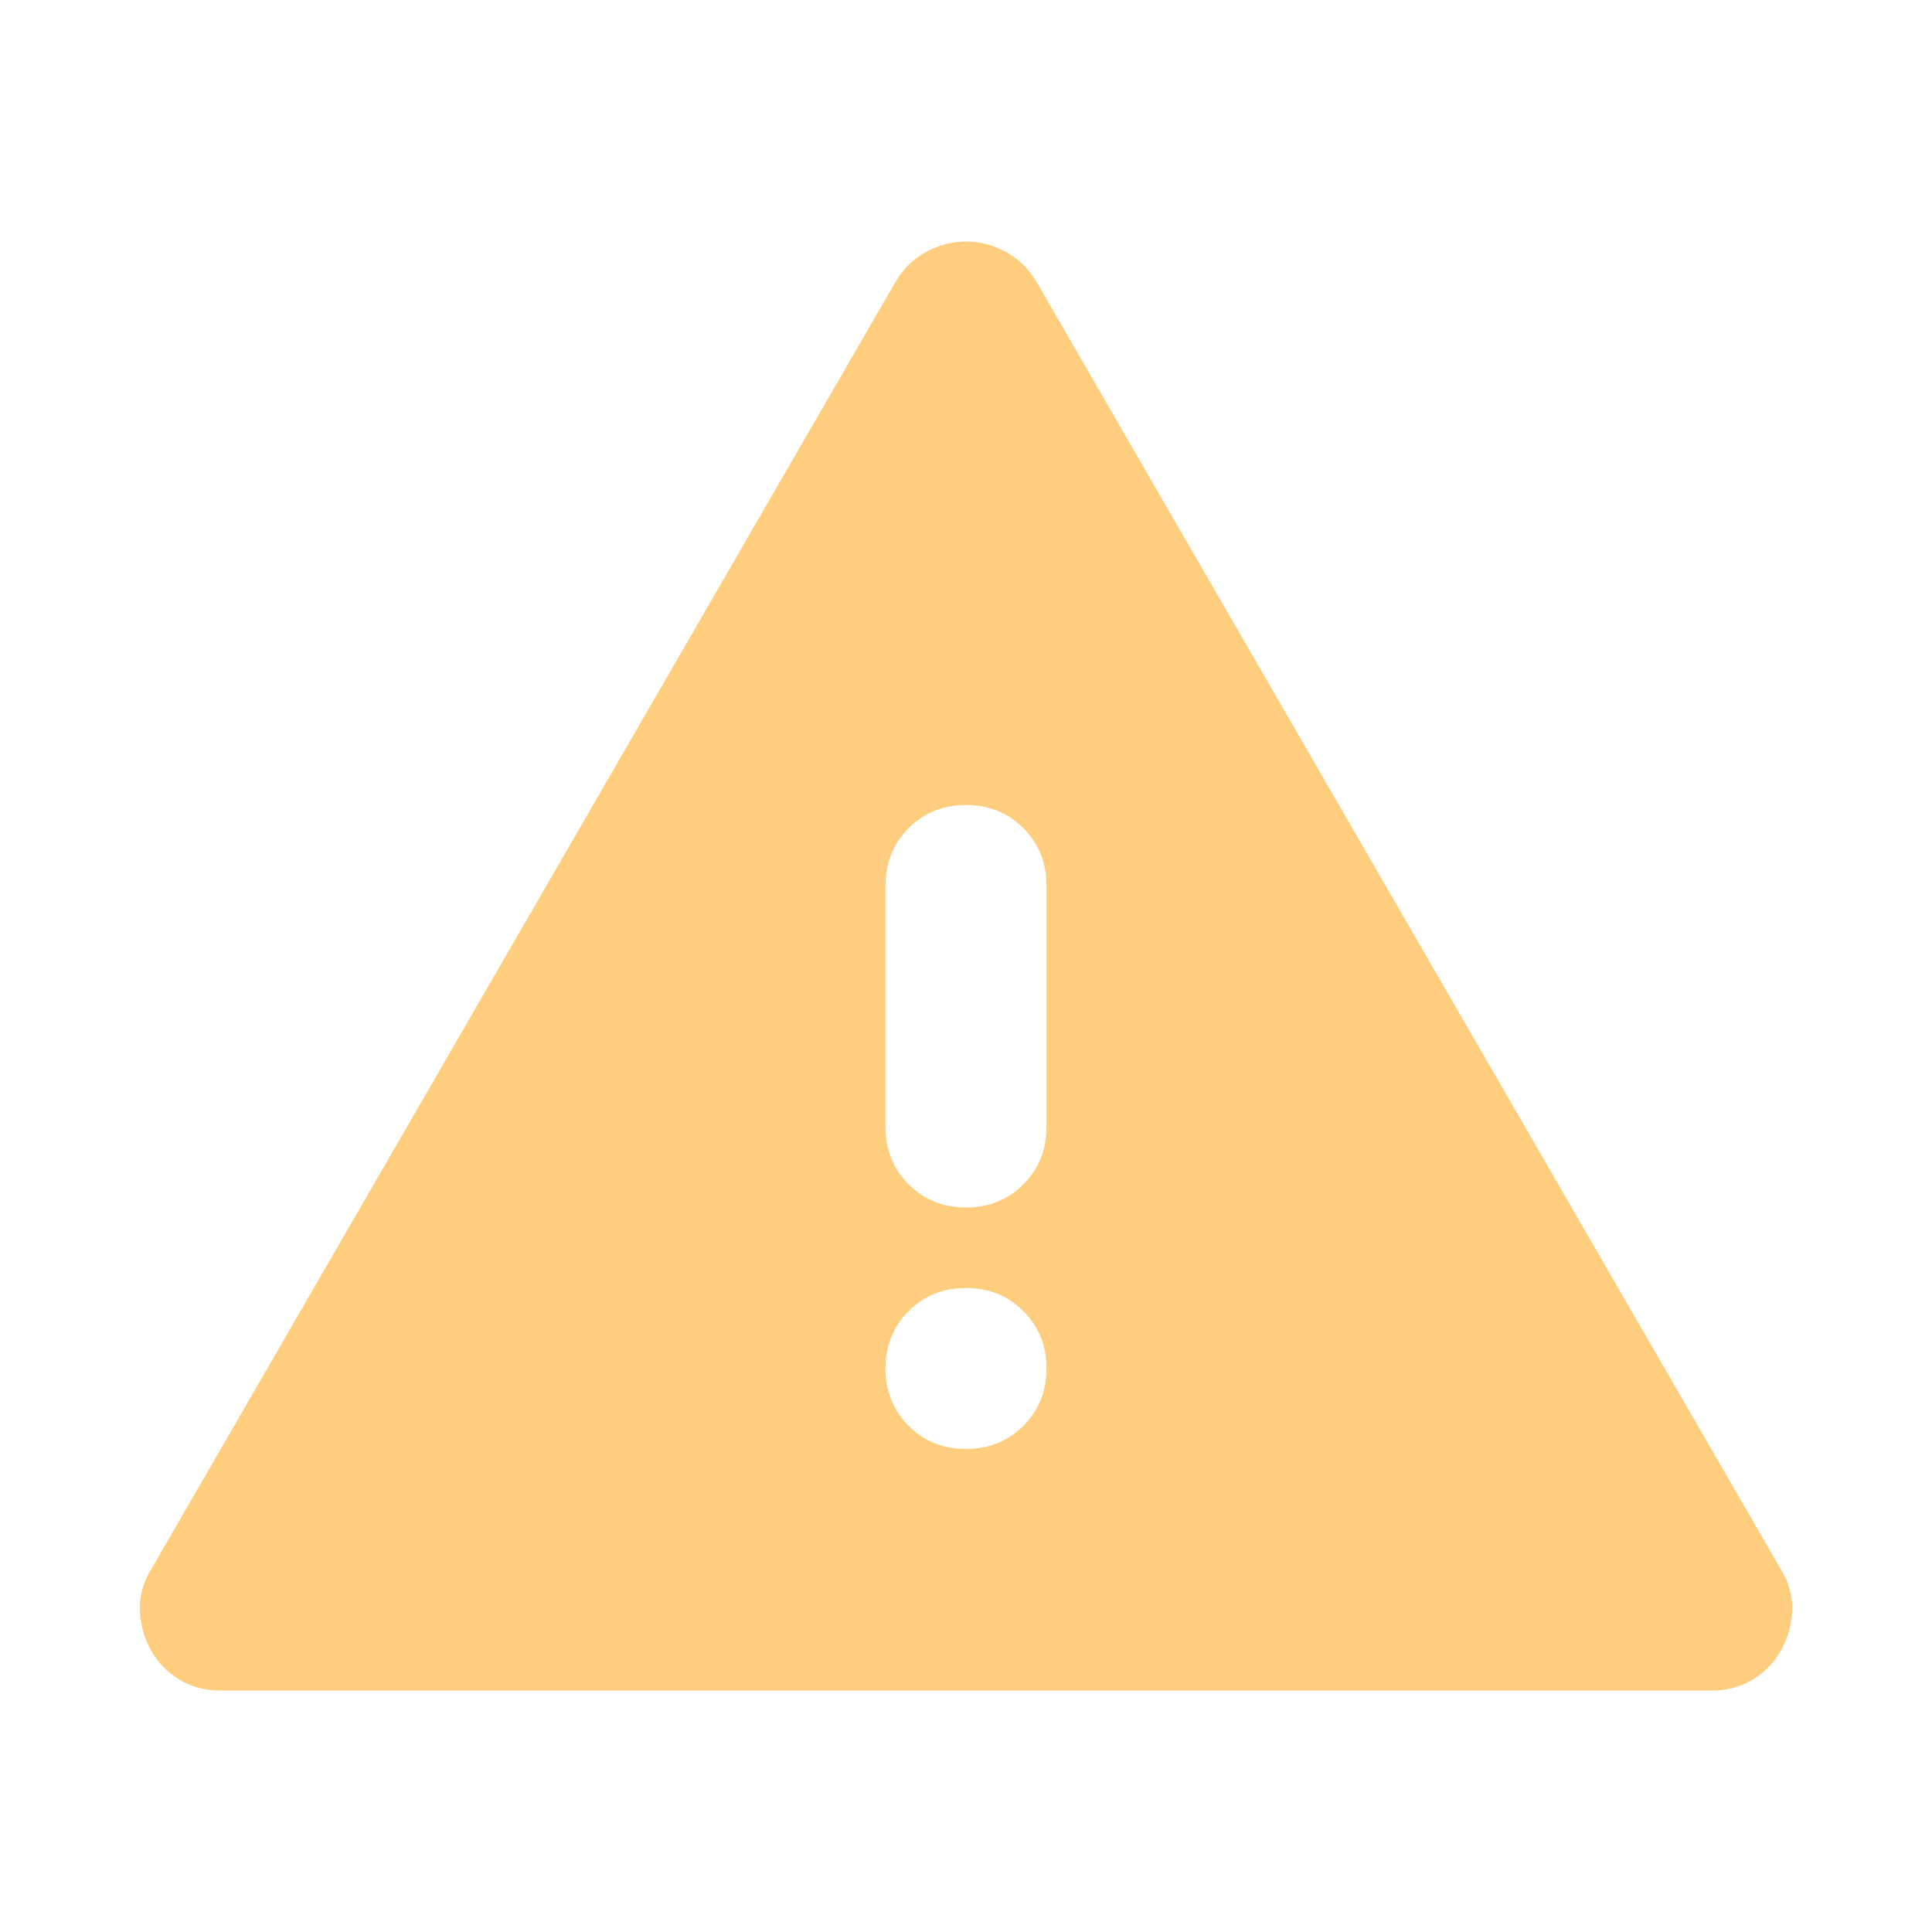
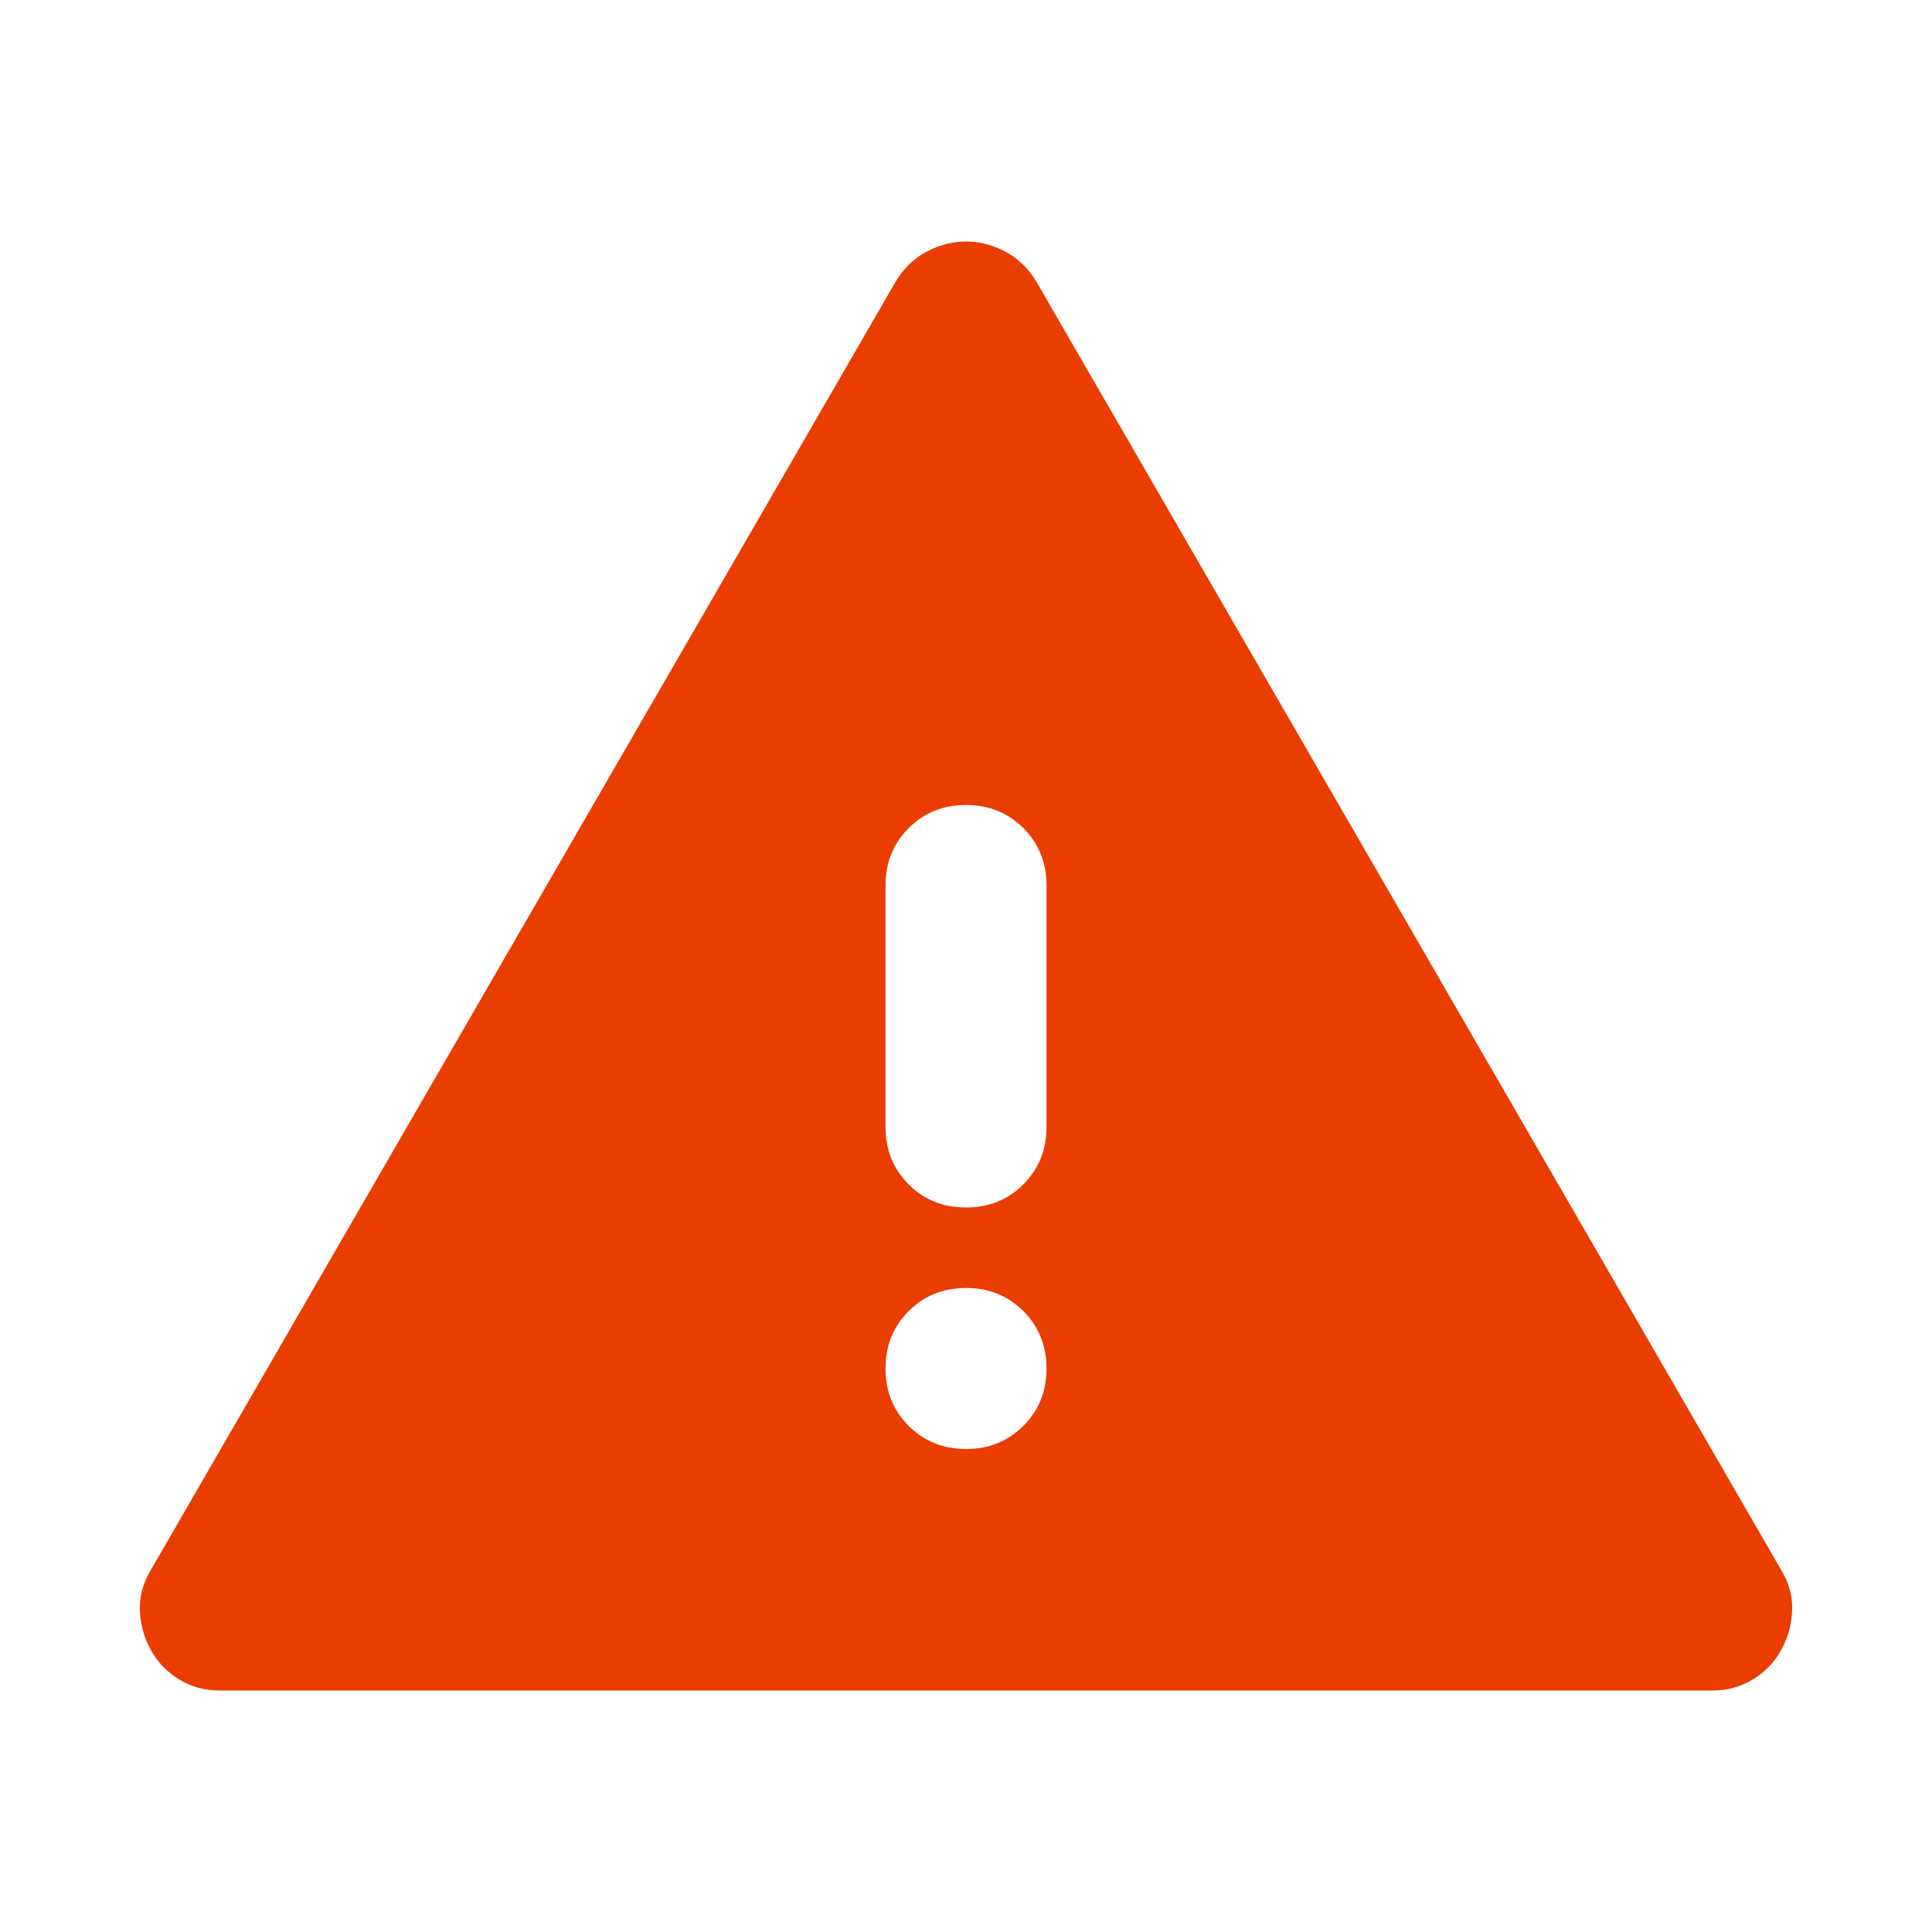
- <svg xmlns="http://www.w3.org/2000/svg" height="24px" viewBox="0 -960 960 960" width="24px" fill="#FECD7E">
+ <svg xmlns="http://www.w3.org/2000/svg" height="24px" viewBox="0 -960 960 960" width="24px" fill="#e93e00">
  <path d="M109-120q-11 0-20-5.5T75-140q-5-9-5.5-19.5T75-180l370-640q6-10 15.5-15t19.5-5q10 0 19.5 5t15.5 15l370 640q6 10 5.5 20.5T885-140q-5 9-14 14.5t-20 5.5H109Zm371-120q17 0 28.5-11.5T520-280q0-17-11.5-28.5T480-320q-17 0-28.5 11.5T440-280q0 17 11.5 28.5T480-240Zm0-120q17 0 28.5-11.5T520-400v-120q0-17-11.5-28.5T480-560q-17 0-28.5 11.5T440-520v120q0 17 11.5 28.5T480-360Z" />
</svg>
